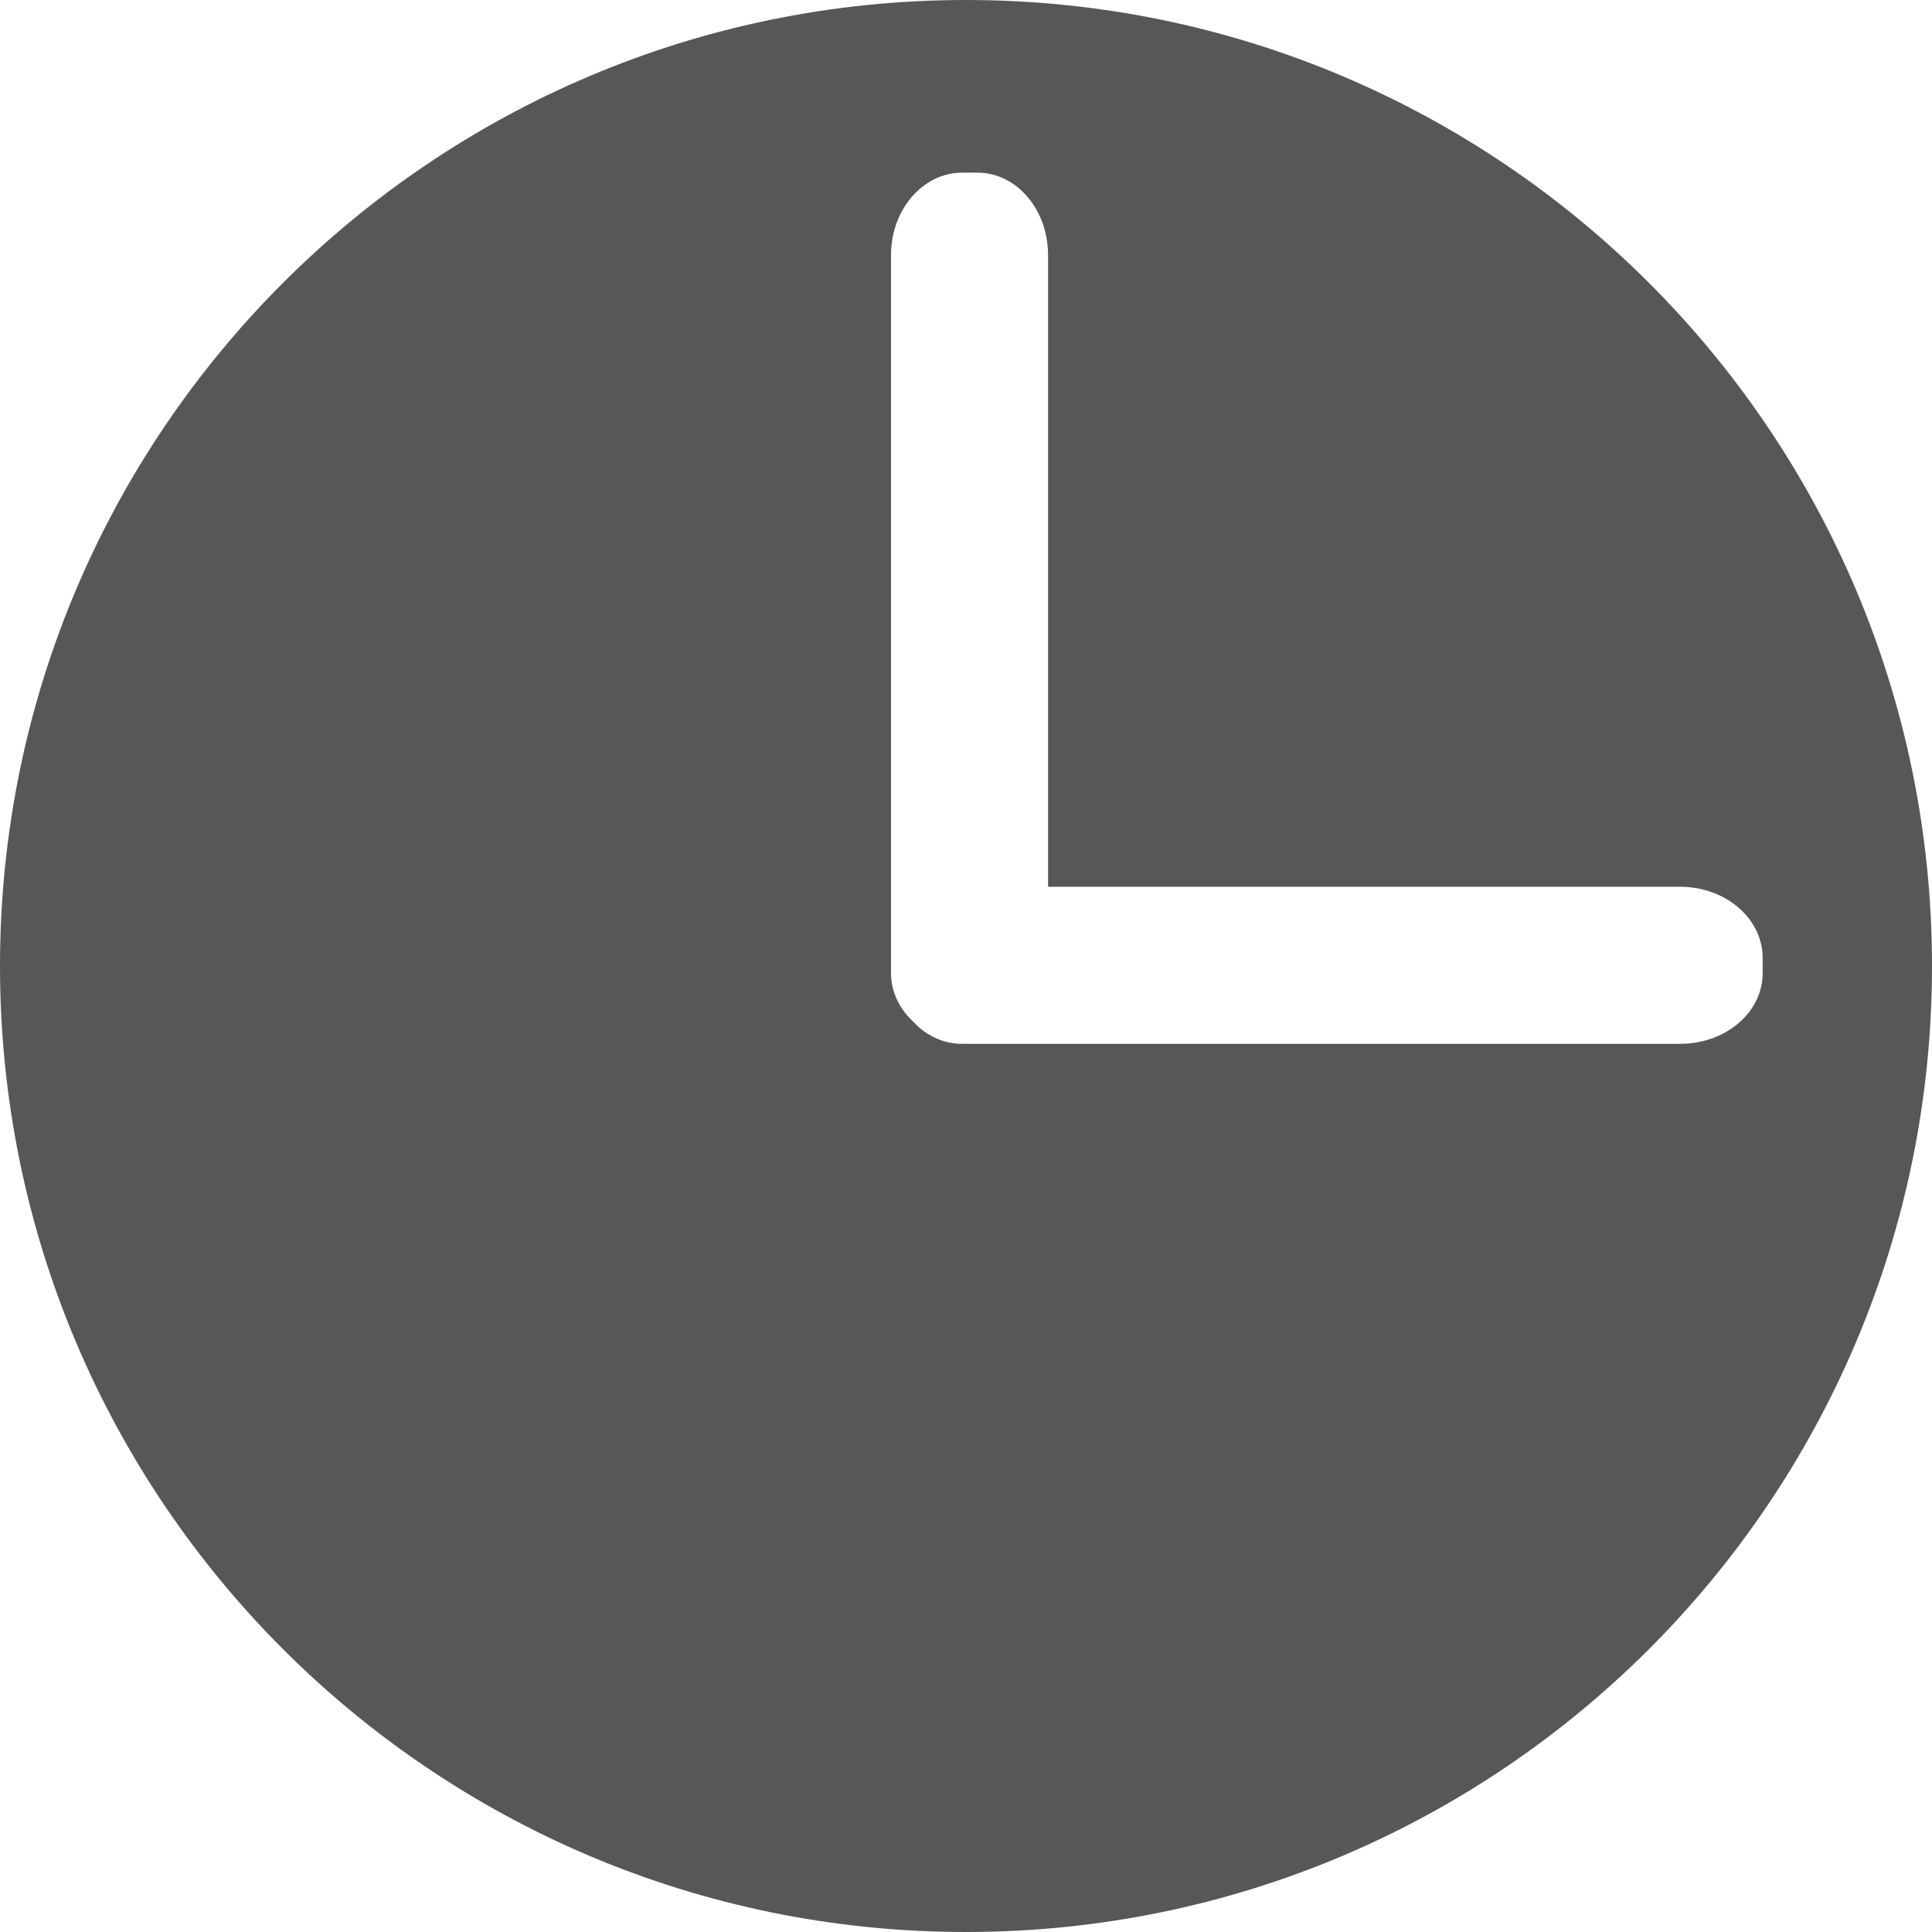
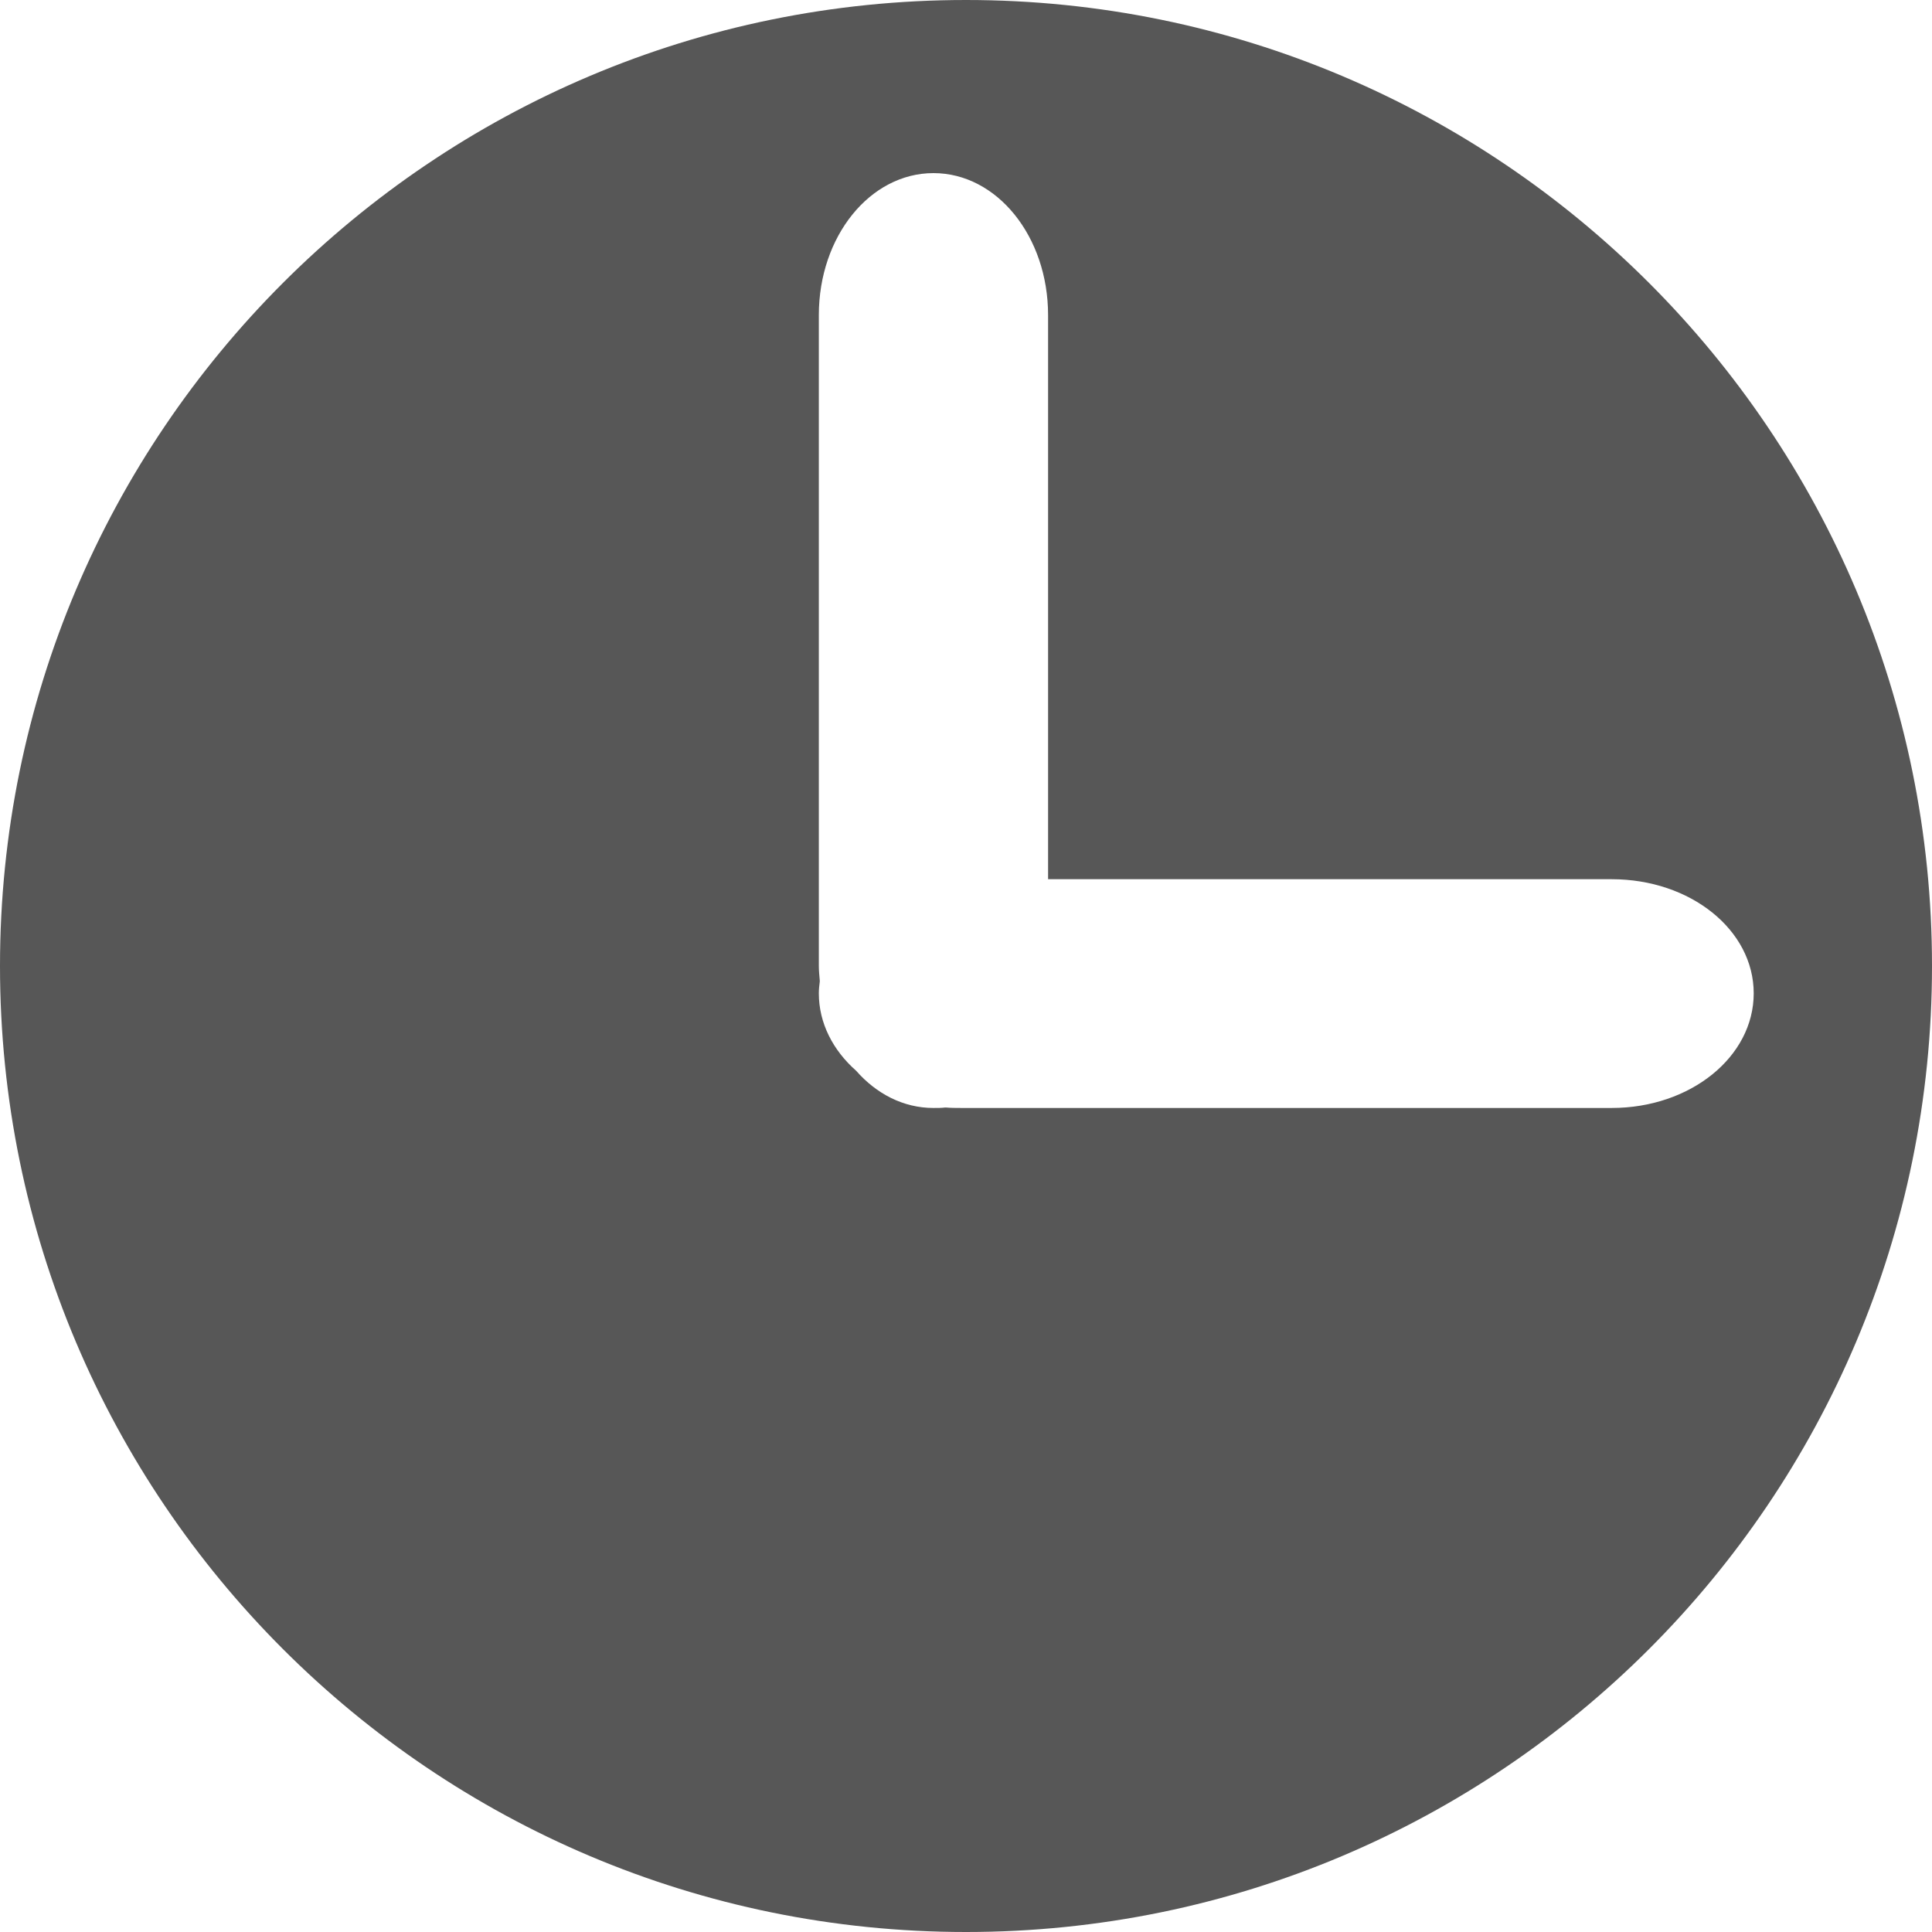
<svg xmlns="http://www.w3.org/2000/svg" width="128" height="128" id="svg2" version="1.1">
  <defs id="defs4">
    </defs>
  <g id="layer1" transform="translate(0,-924.3622)">
-     <path style="opacity:0.66;fill:#000000;fill-opacity:1;fill-rule:nonzero;stroke:none" d="M 64 0 C 28.654 7.1054274e-15 -1.110223e-16 28.654 0 64 C 0 99.346 28.654 128 64 128 C 99.346 128 128 99.346 128 64 C 128 28.654 99.346 -1.4321877e-14 64 0 z M 63.75 11.438 L 64.75 11.438 C 67.354 11.438 69.437 13.881 69.438 16.906 L 69.438 58.75 L 111.312 58.75 C 114.338 58.75 116.781 60.865 116.781 63.469 L 116.781 64.469 C 116.781 67.072 114.338 69.156 111.312 69.156 L 64.75 69.156 L 64.5 69.156 L 63.75 69.156 C 62.553 69.156 61.453 68.663 60.625 67.812 C 60.546 67.744 60.481 67.666 60.406 67.594 C 59.556 66.766 59.031 65.666 59.031 64.469 L 59.031 63.719 L 59.031 63.469 L 59.031 16.906 C 59.031 13.881 61.146 11.438 63.75 11.438 z " transform="translate(0,924.3622)" id="path3798" />
+     <path style="opacity:0.66;fill:#000000;fill-opacity:1;fill-rule:nonzero;stroke:none" d="M 64 0 C 28.654 7.1054274e-15 -1.110223e-16 28.654 0 64 C 0 99.346 28.654 128 64 128 C 99.346 128 128 99.346 128 64 C 128 28.654 99.346 -1.4321877e-14 64 0 z M 61.844 11.469 C 66.048 11.469 69.438 15.661 69.438 20.875 L 69.438 58.25 L 106.781 58.25 C 111.995 58.25 116.188 61.608 116.188 65.812 C 116.188 70.017 111.995 73.406 106.781 73.406 L 63.688 73.406 C 63.34 73.406 62.994 73.404 62.656 73.375 C 62.646 73.374 62.635 73.376 62.625 73.375 C 62.369 73.407 62.107 73.406 61.844 73.406 C 59.859 73.406 58.068 72.474 56.719 70.938 C 55.192 69.59 54.25 67.79 54.25 65.812 C 54.25 65.55 54.28 65.287 54.312 65.031 C 54.314 65.021 54.311 65.01 54.312 65 C 54.312 64.99 54.313 64.979 54.312 64.969 C 54.287 64.652 54.25 64.326 54.25 64 L 54.25 20.875 C 54.25 15.661 57.64 11.469 61.844 11.469 z " transform="translate(0,924.3622)" id="path3798" />
  </g>
</svg>
